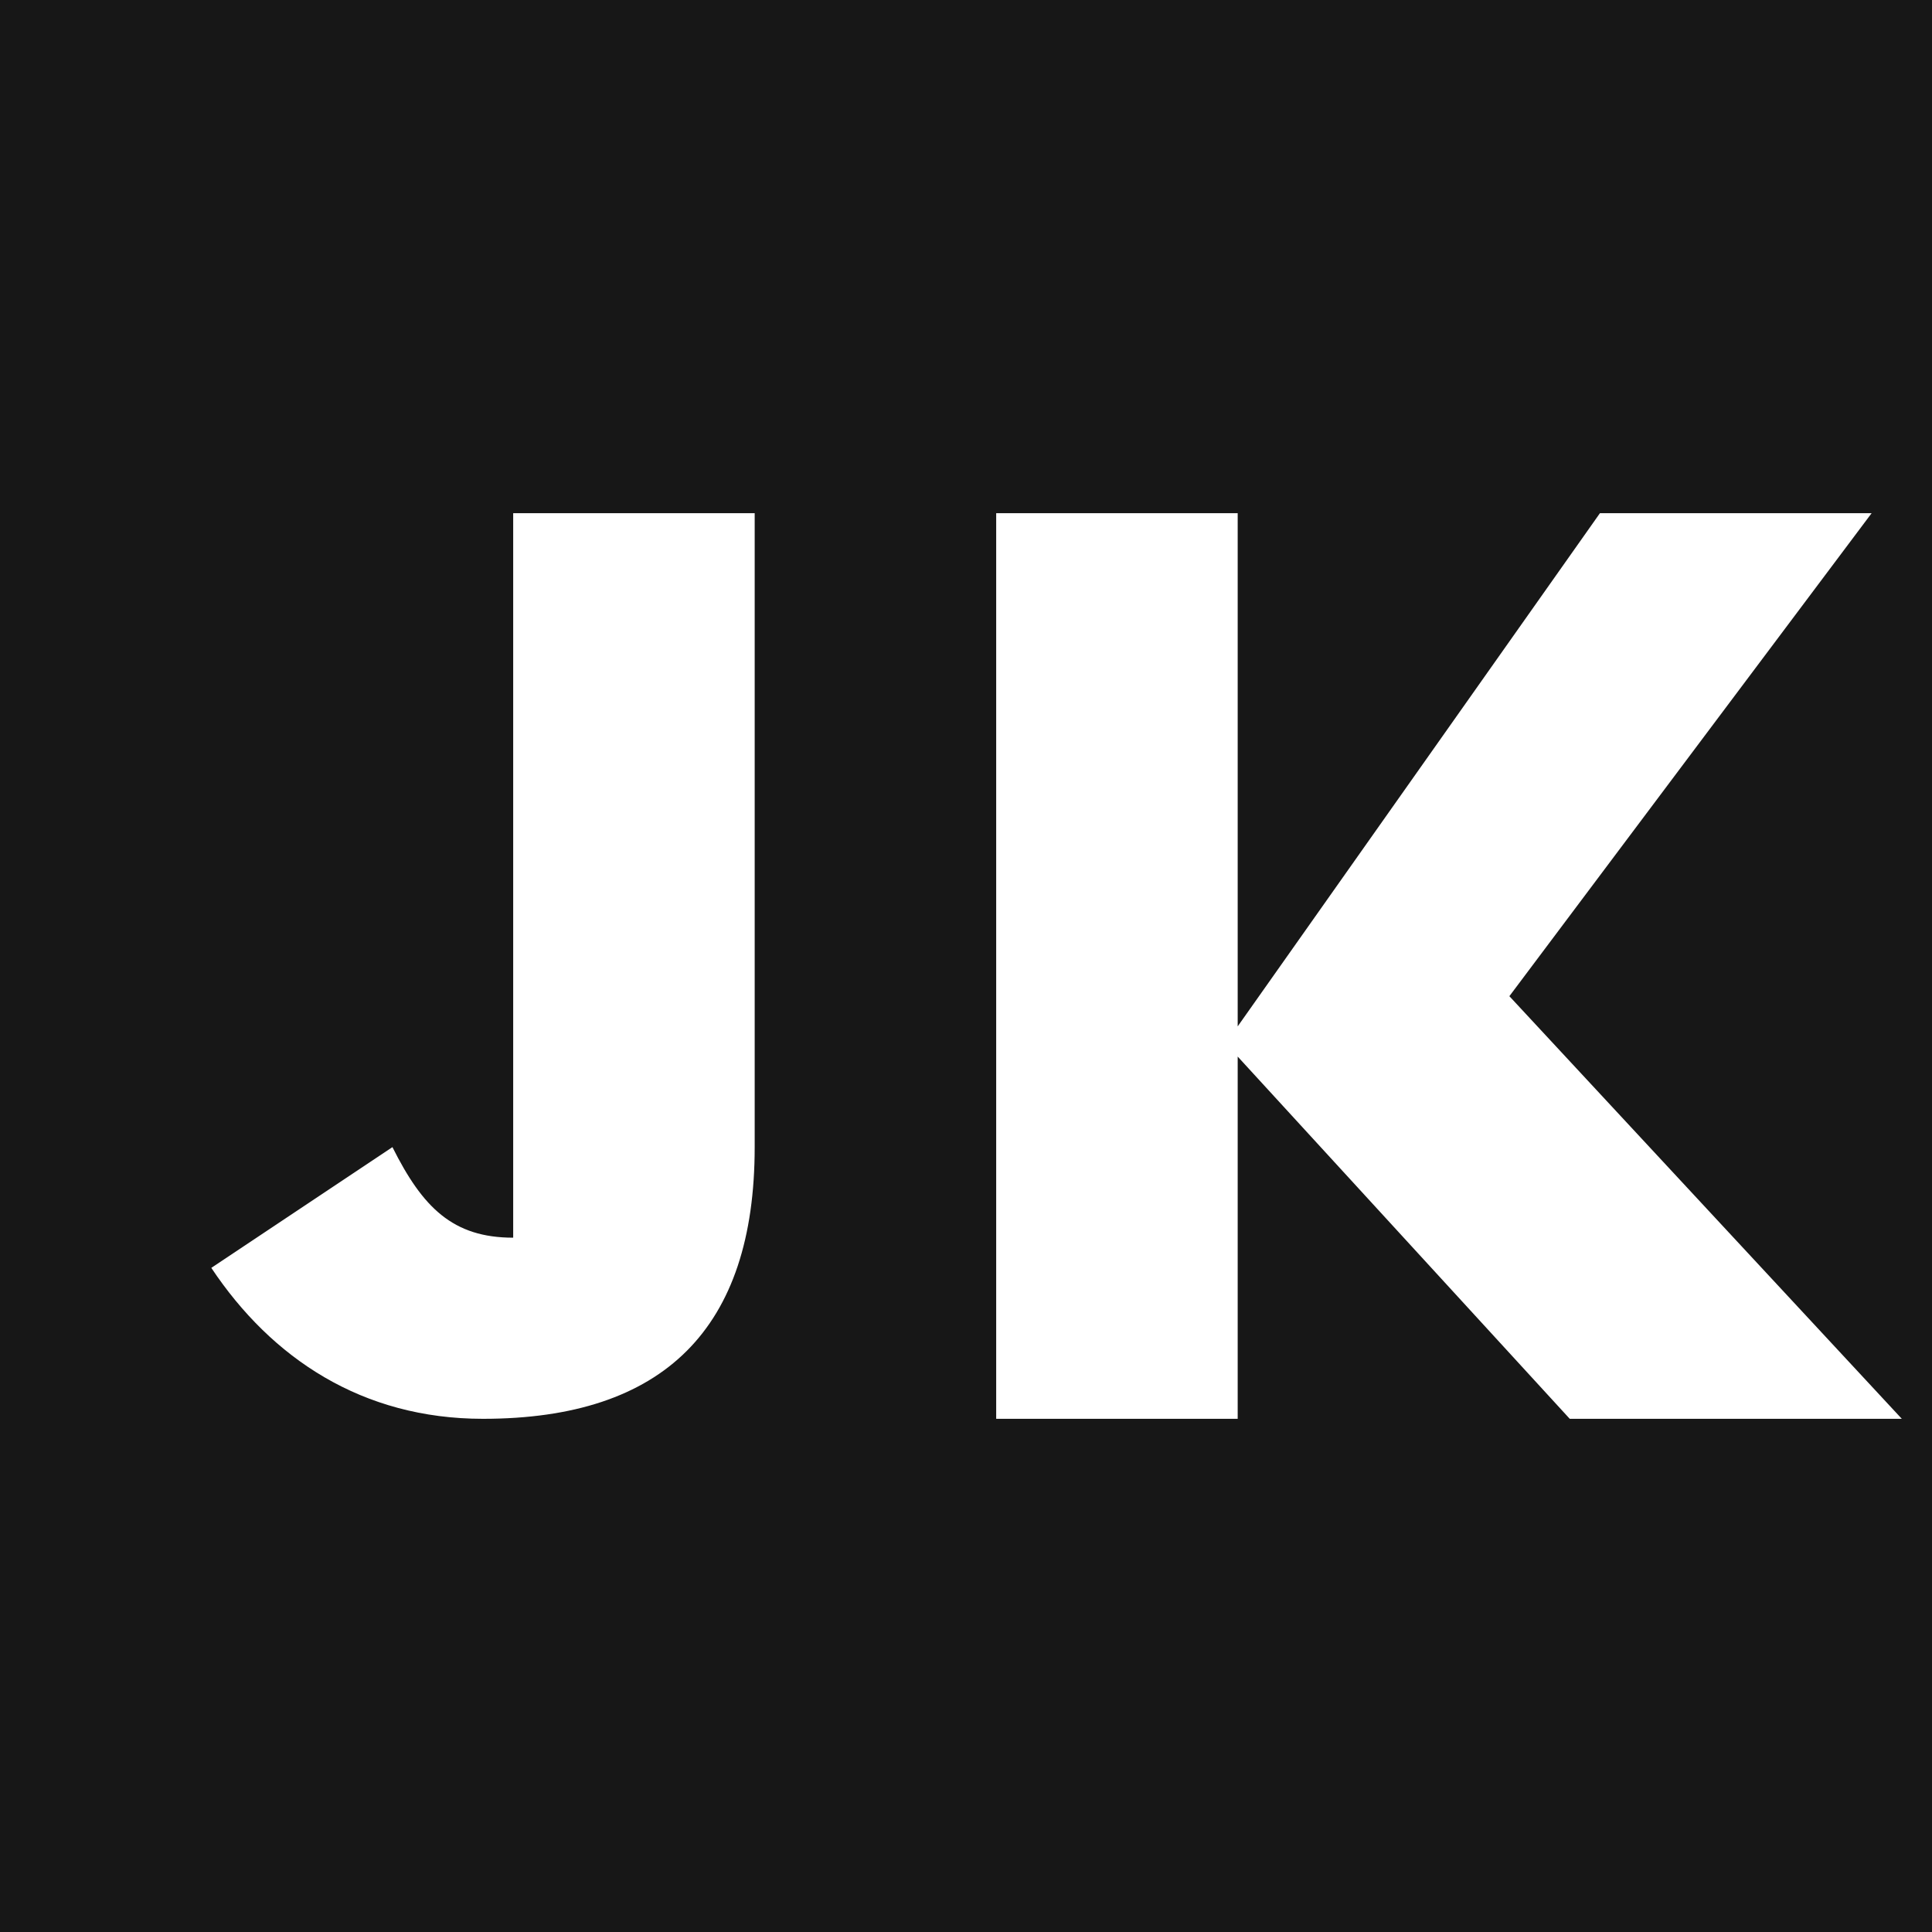
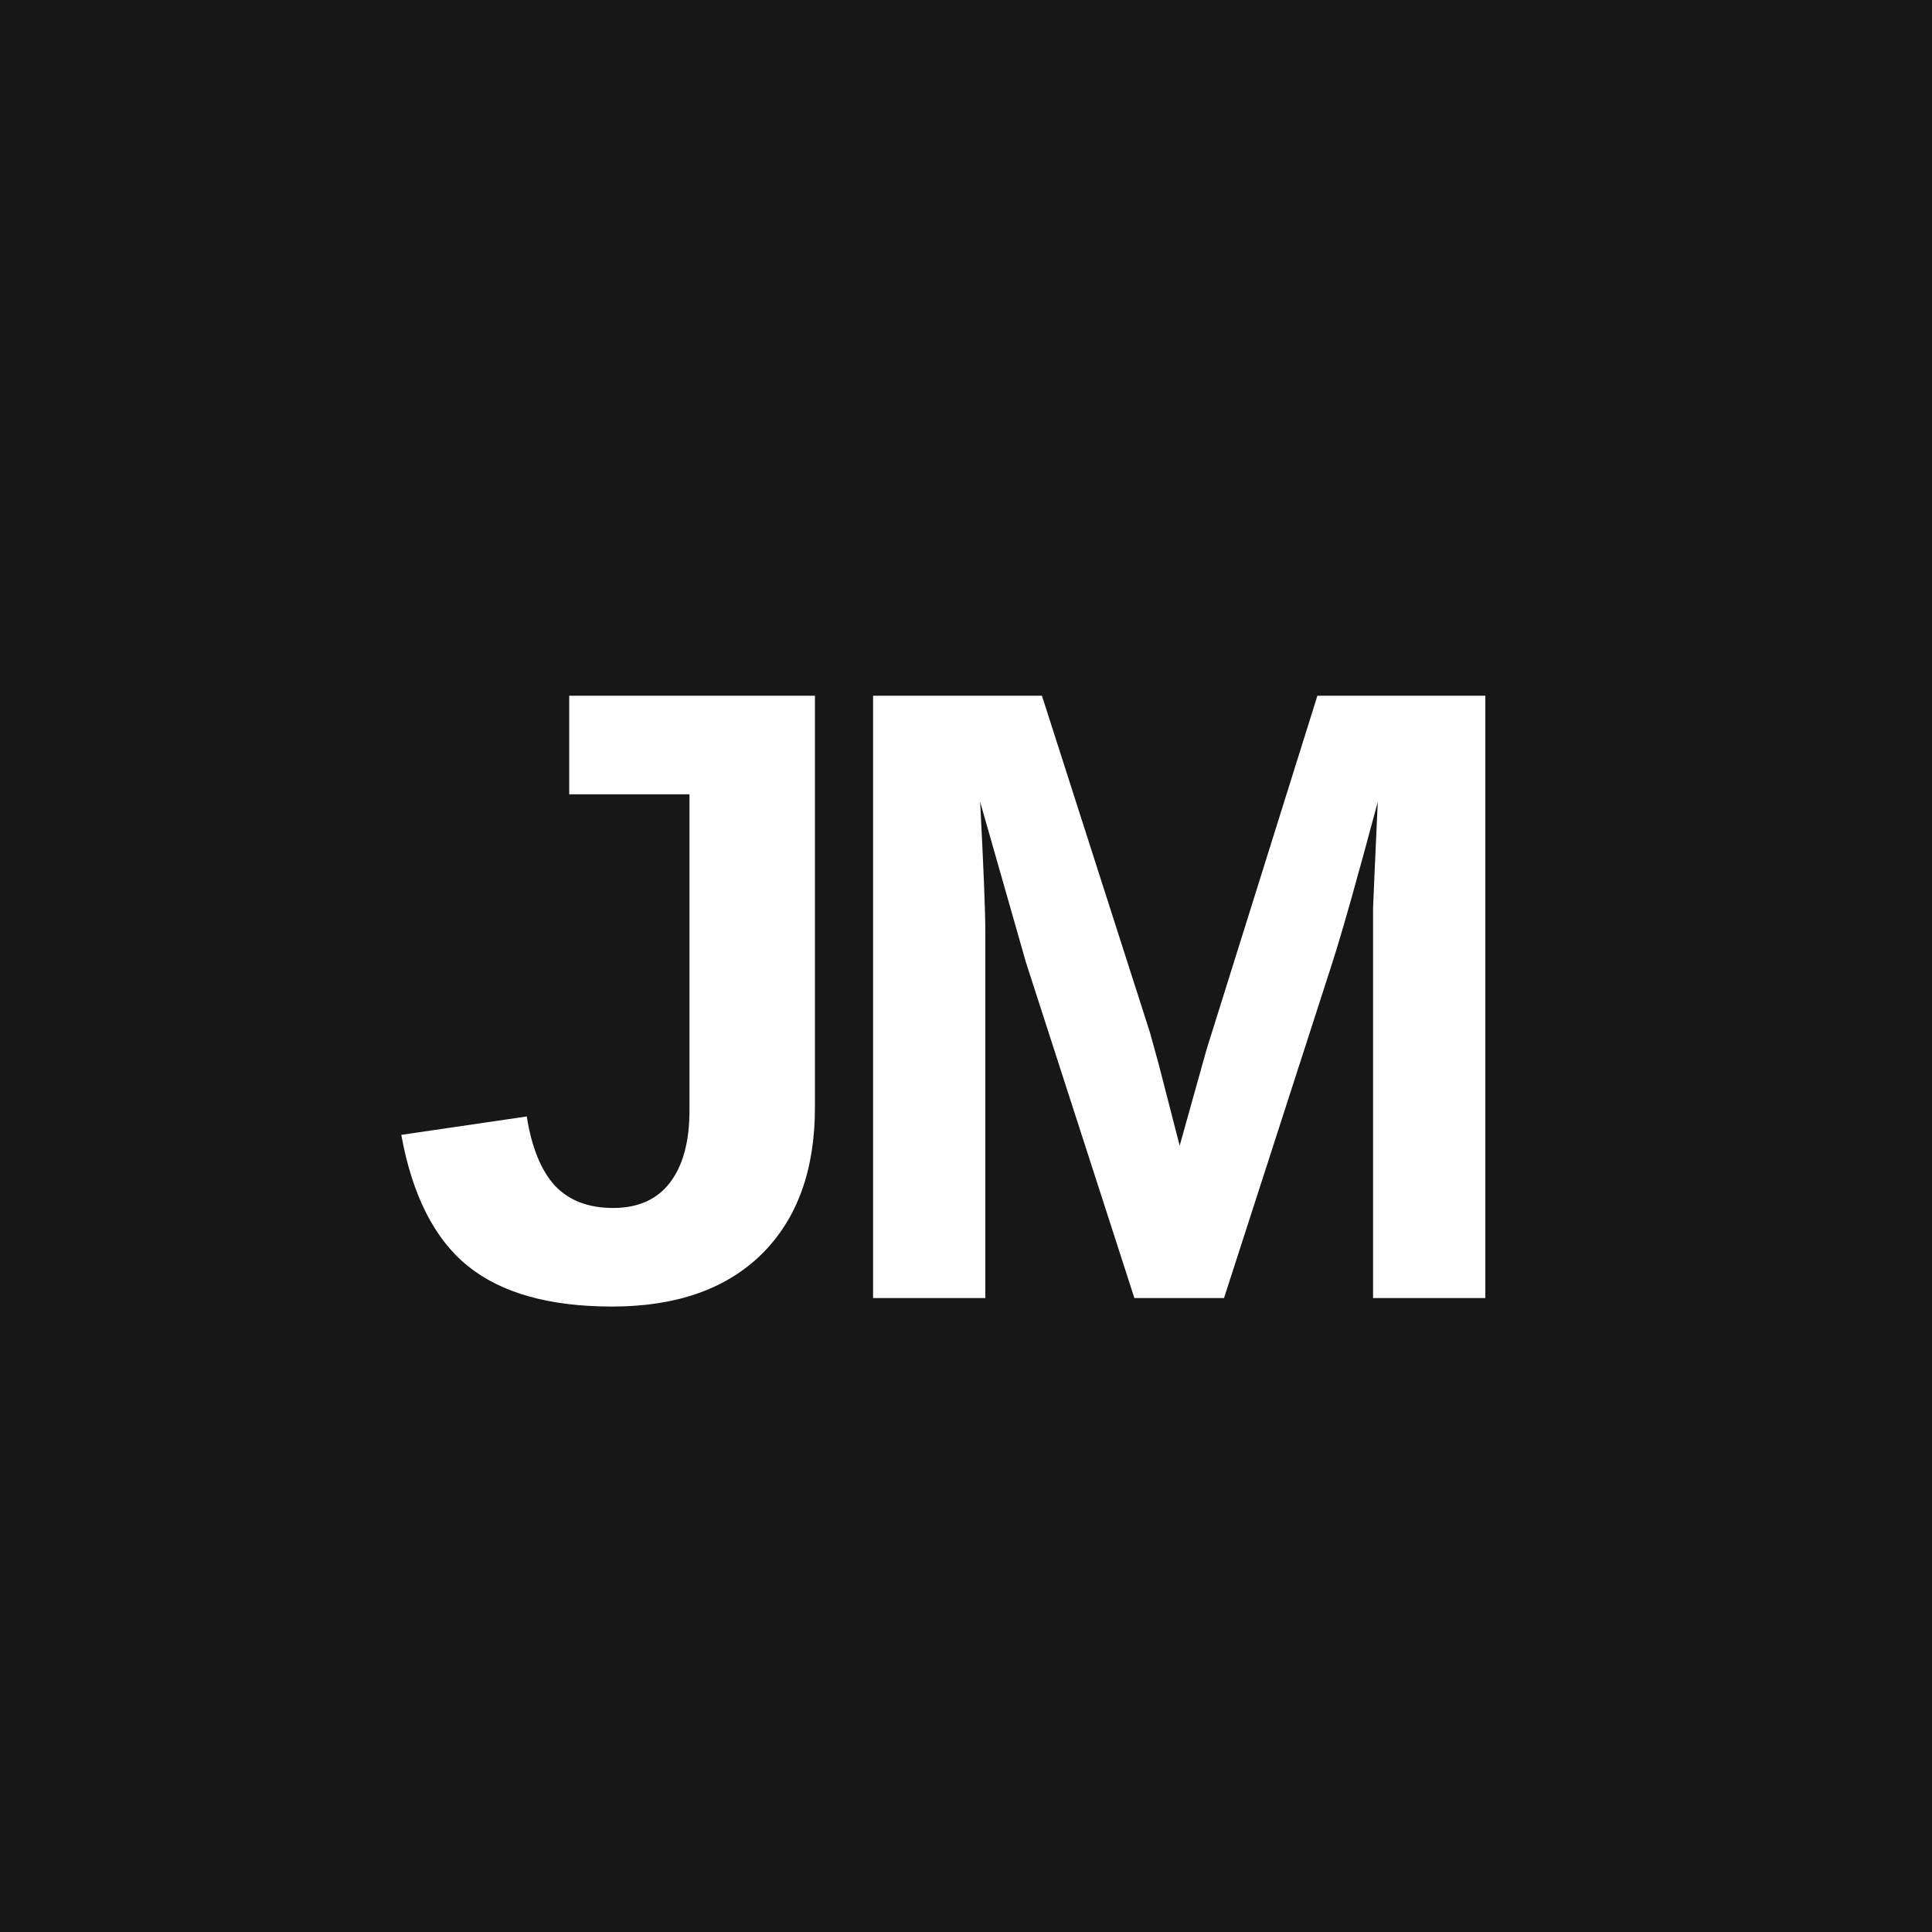
<svg xmlns="http://www.w3.org/2000/svg" viewBox="0 0 64 64">
  <rect width="64" height="64" fill="#171717" />
-   <path d="M17 17h8v21c0 6-3 9-9 9-4 0-7-2-9-5l6-4c1 2 2 3 4 3V17Zm16 0h8v17l12-17h9L50 33l13 14H52L41 35v12h-8V17Z" fill="#fff" />
+   <text x="32" y="43" fill="#fff" font-family="Arial, Helvetica, sans-serif" font-size="29" font-weight="700" letter-spacing="-2" text-anchor="middle">JM</text>
</svg>
